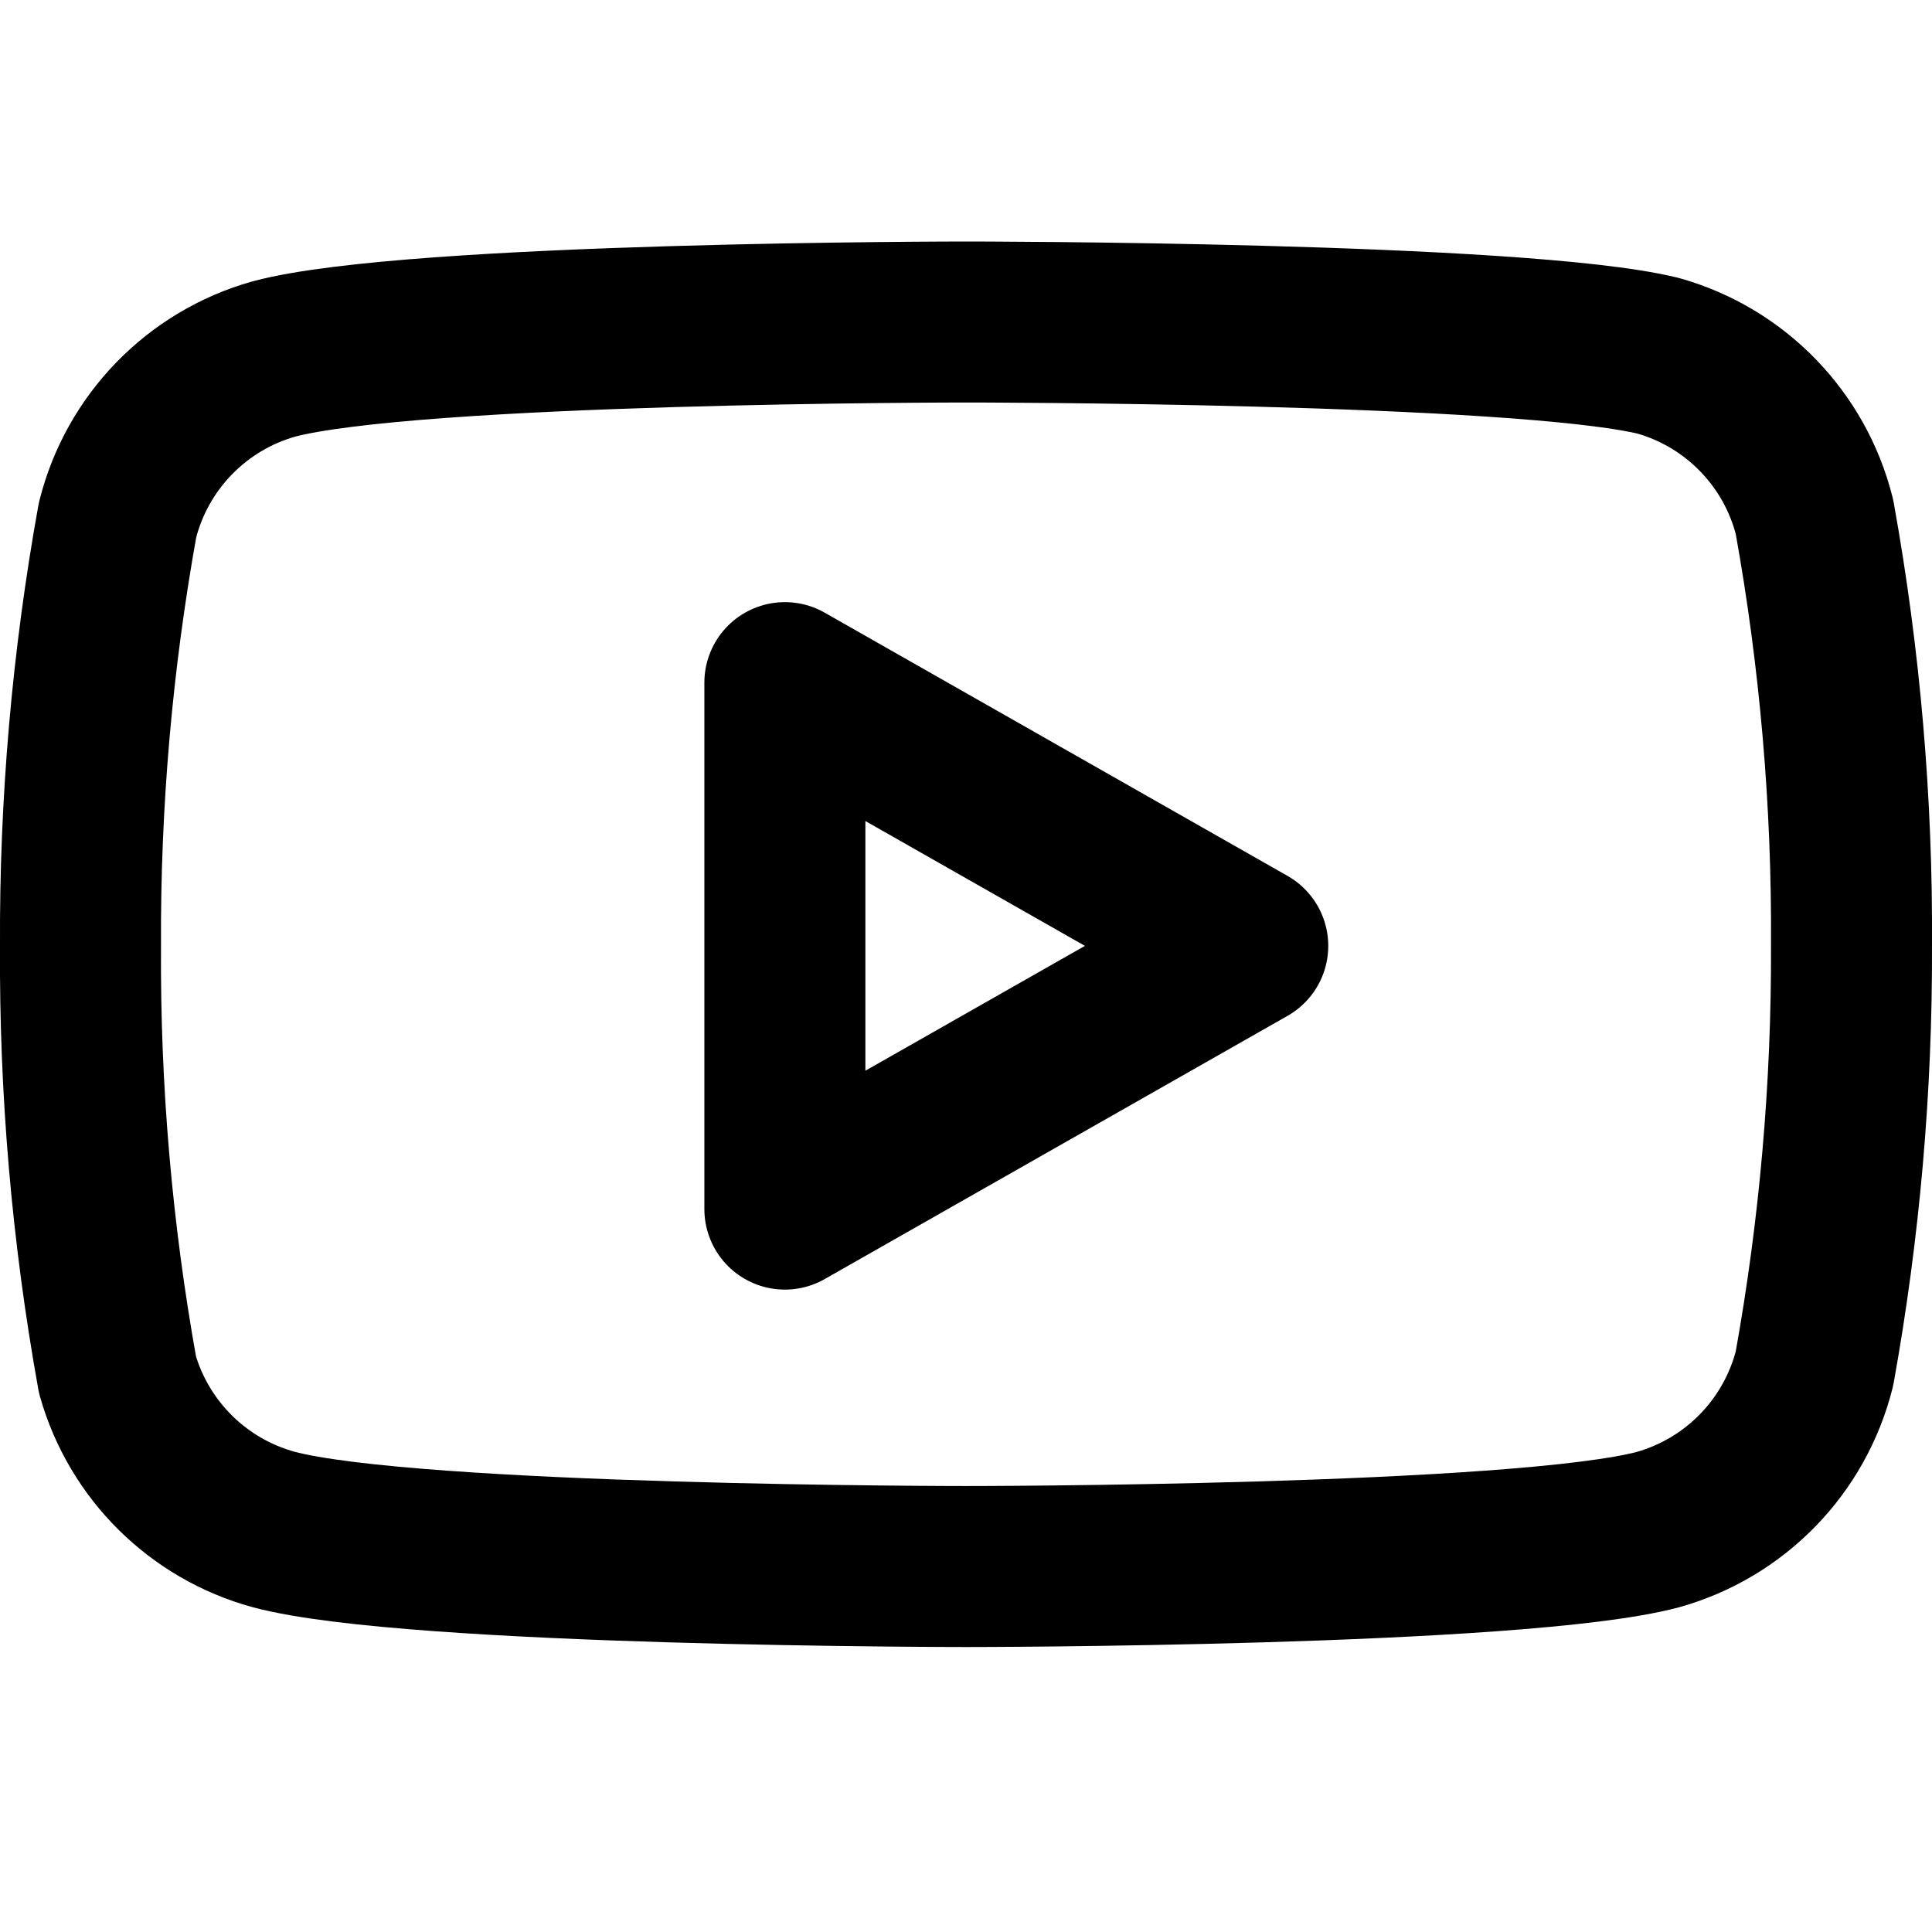
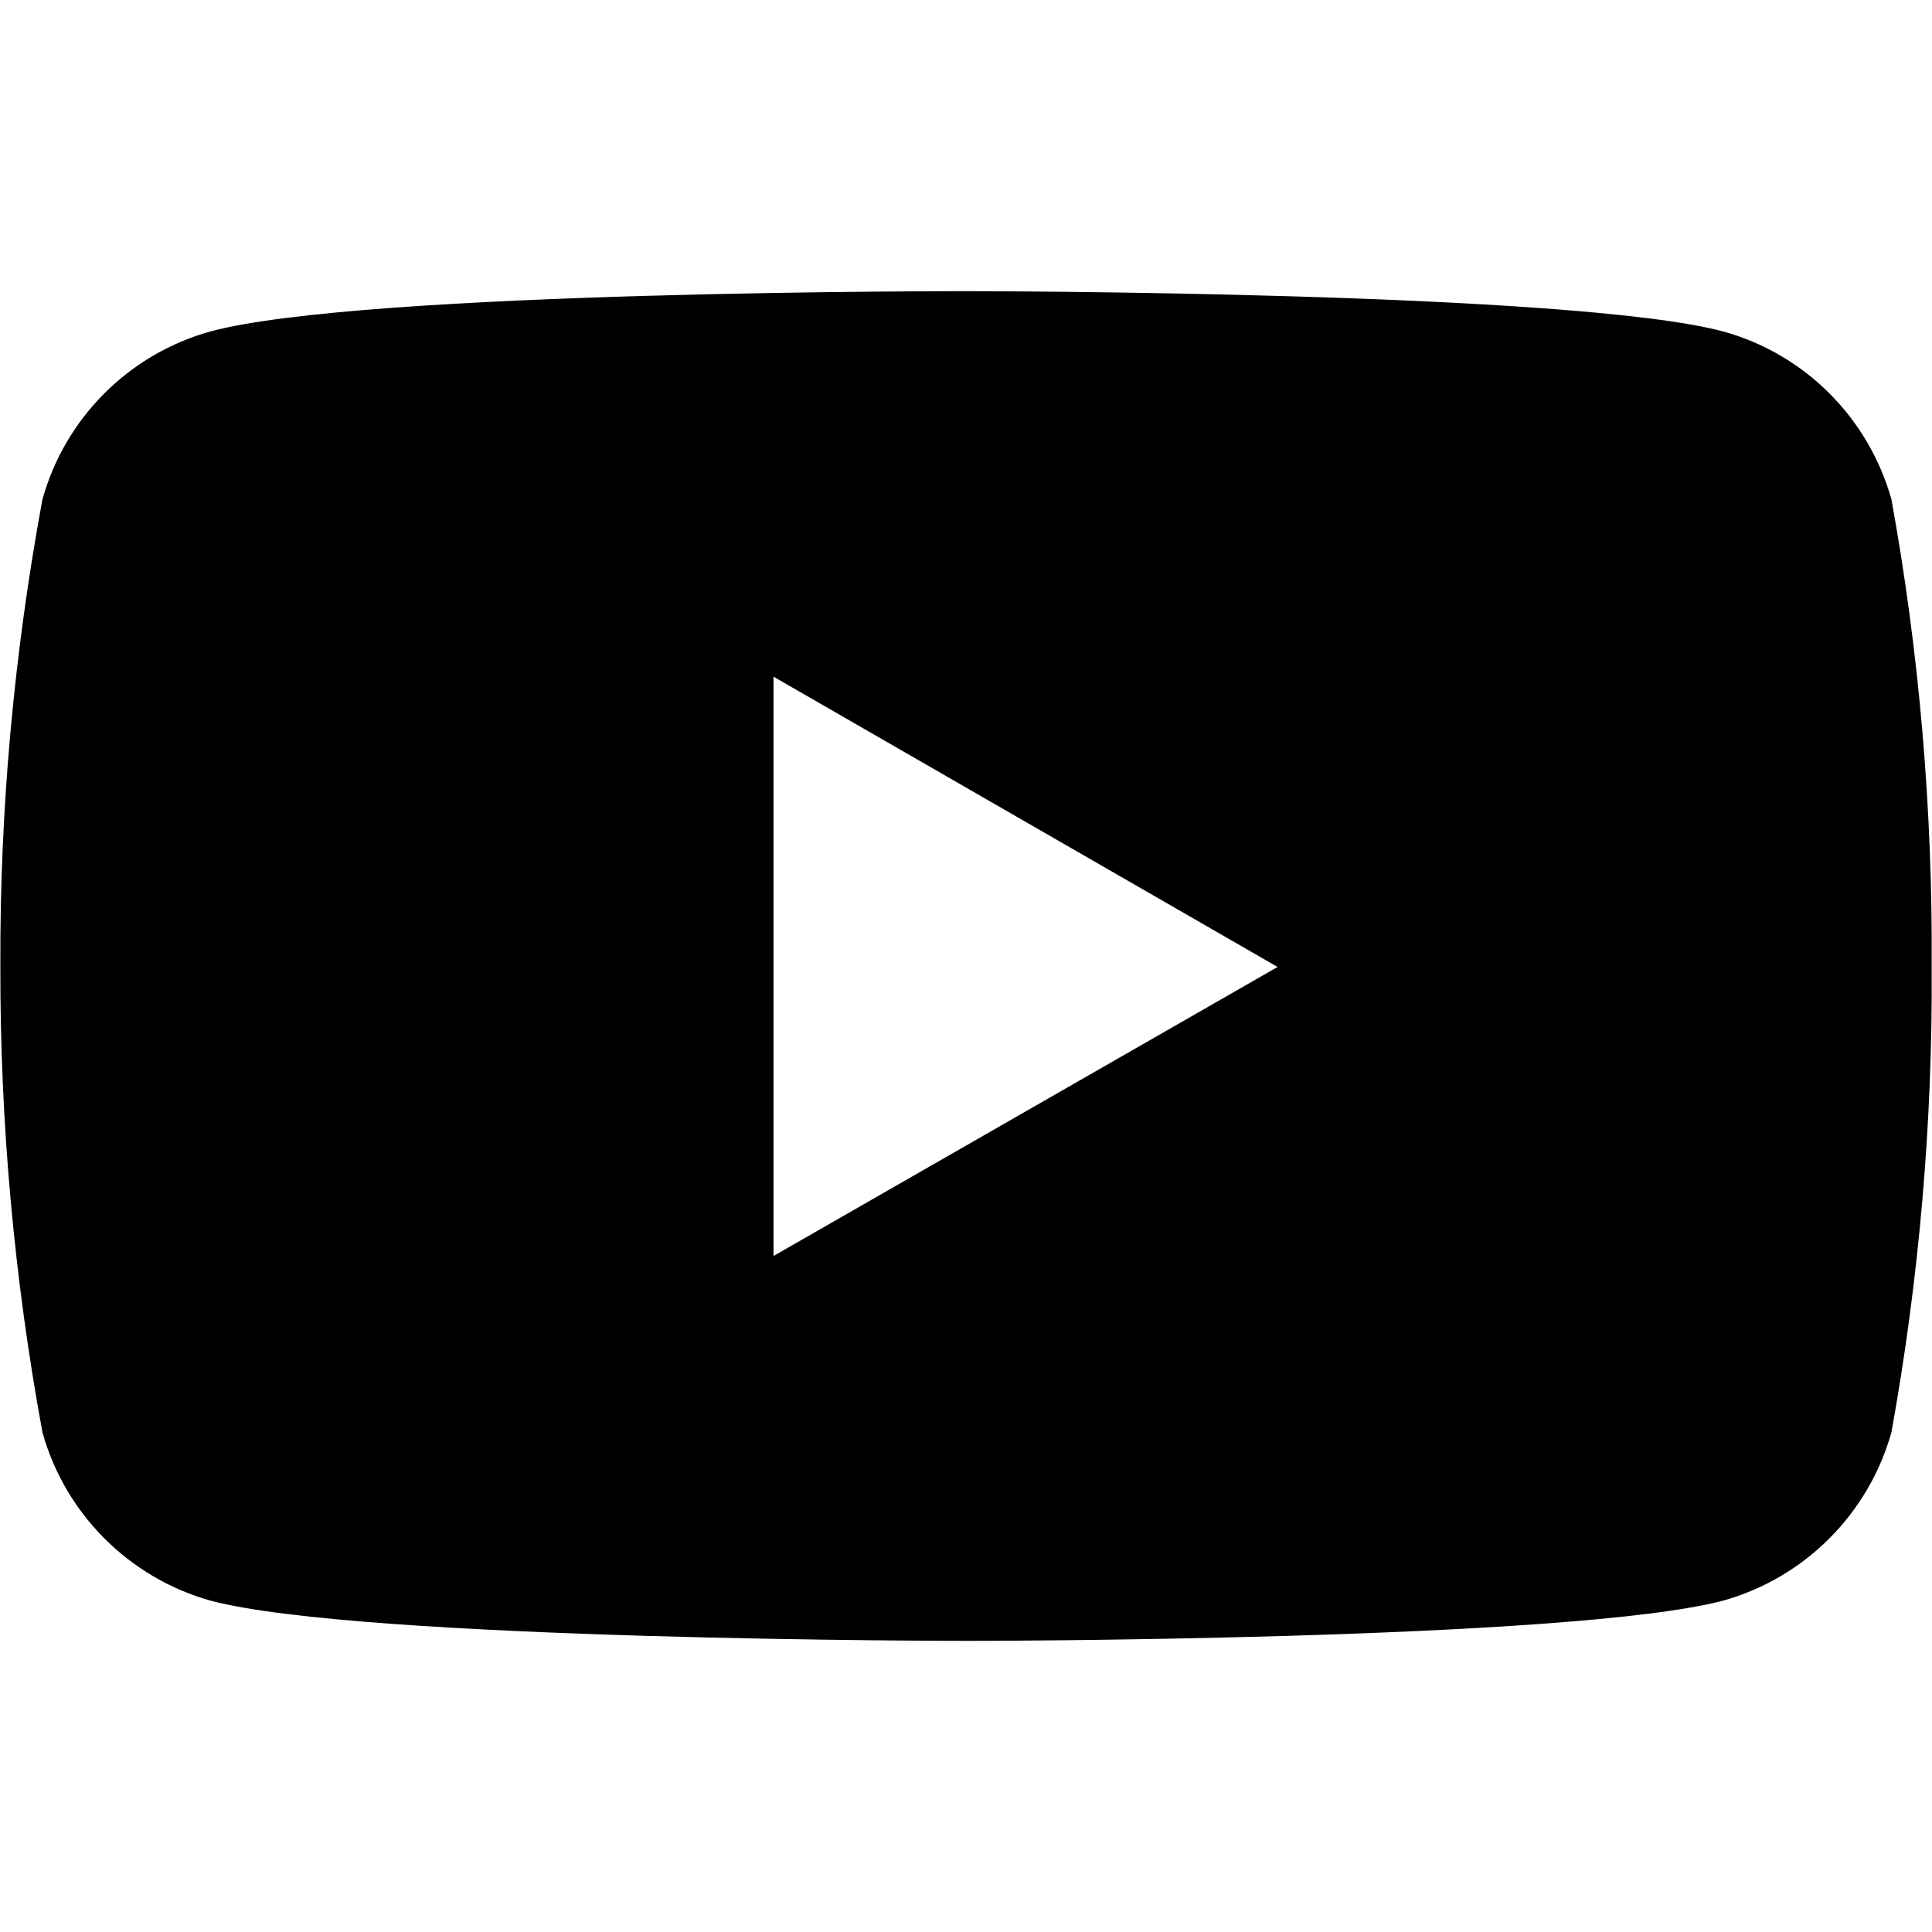
- <svg xmlns="http://www.w3.org/2000/svg" width="24" height="24" viewBox="0 0 24 24" fill="none" stroke="currentColor" stroke-width="2" stroke-linecap="round" stroke-linejoin="round" class="feather feather-youtube">
-   <path d="M22.54 6.42a2.78 2.78 0 0 0-1.94-2C18.88 4 12 4 12 4s-6.88 0-8.6.46a2.78 2.78 0 0 0-1.94 2A29 29 0 0 0 1 11.75a29 29 0 0 0 .46 5.33A2.78 2.78 0 0 0 3.4 19c1.72.46 8.6.46 8.6.46s6.88 0 8.6-.46a2.78 2.78 0 0 0 1.94-2 29 29 0 0 0 .46-5.25 29 29 0 0 0-.46-5.33z" />
-   <polygon points="9.75 15.02 15.5 11.75 9.75 8.48 9.75 15.02" />
+ <svg xmlns="http://www.w3.org/2000/svg" width="32" height="32" viewBox="0 0 32 32">
+   <path d="M31.328 8.271c-0.38-1.349-1.432-2.407-2.787-2.781-2.495-0.667-12.525-0.667-12.525-0.667s-10.011-0.016-12.532 0.667c-1.348 0.375-2.405 1.432-2.781 2.781-0.473 2.557-0.708 5.145-0.697 7.745-0.005 2.583 0.229 5.167 0.697 7.708 0.376 1.349 1.433 2.407 2.781 2.787 2.495 0.667 12.532 0.667 12.532 0.667s10.005 0 12.525-0.667c1.355-0.38 2.407-1.437 2.787-2.787 0.459-2.541 0.683-5.125 0.667-7.708 0.016-2.6-0.203-5.188-0.667-7.745zM12.812 20.803v-9.595l8.349 4.808z" />
</svg>
